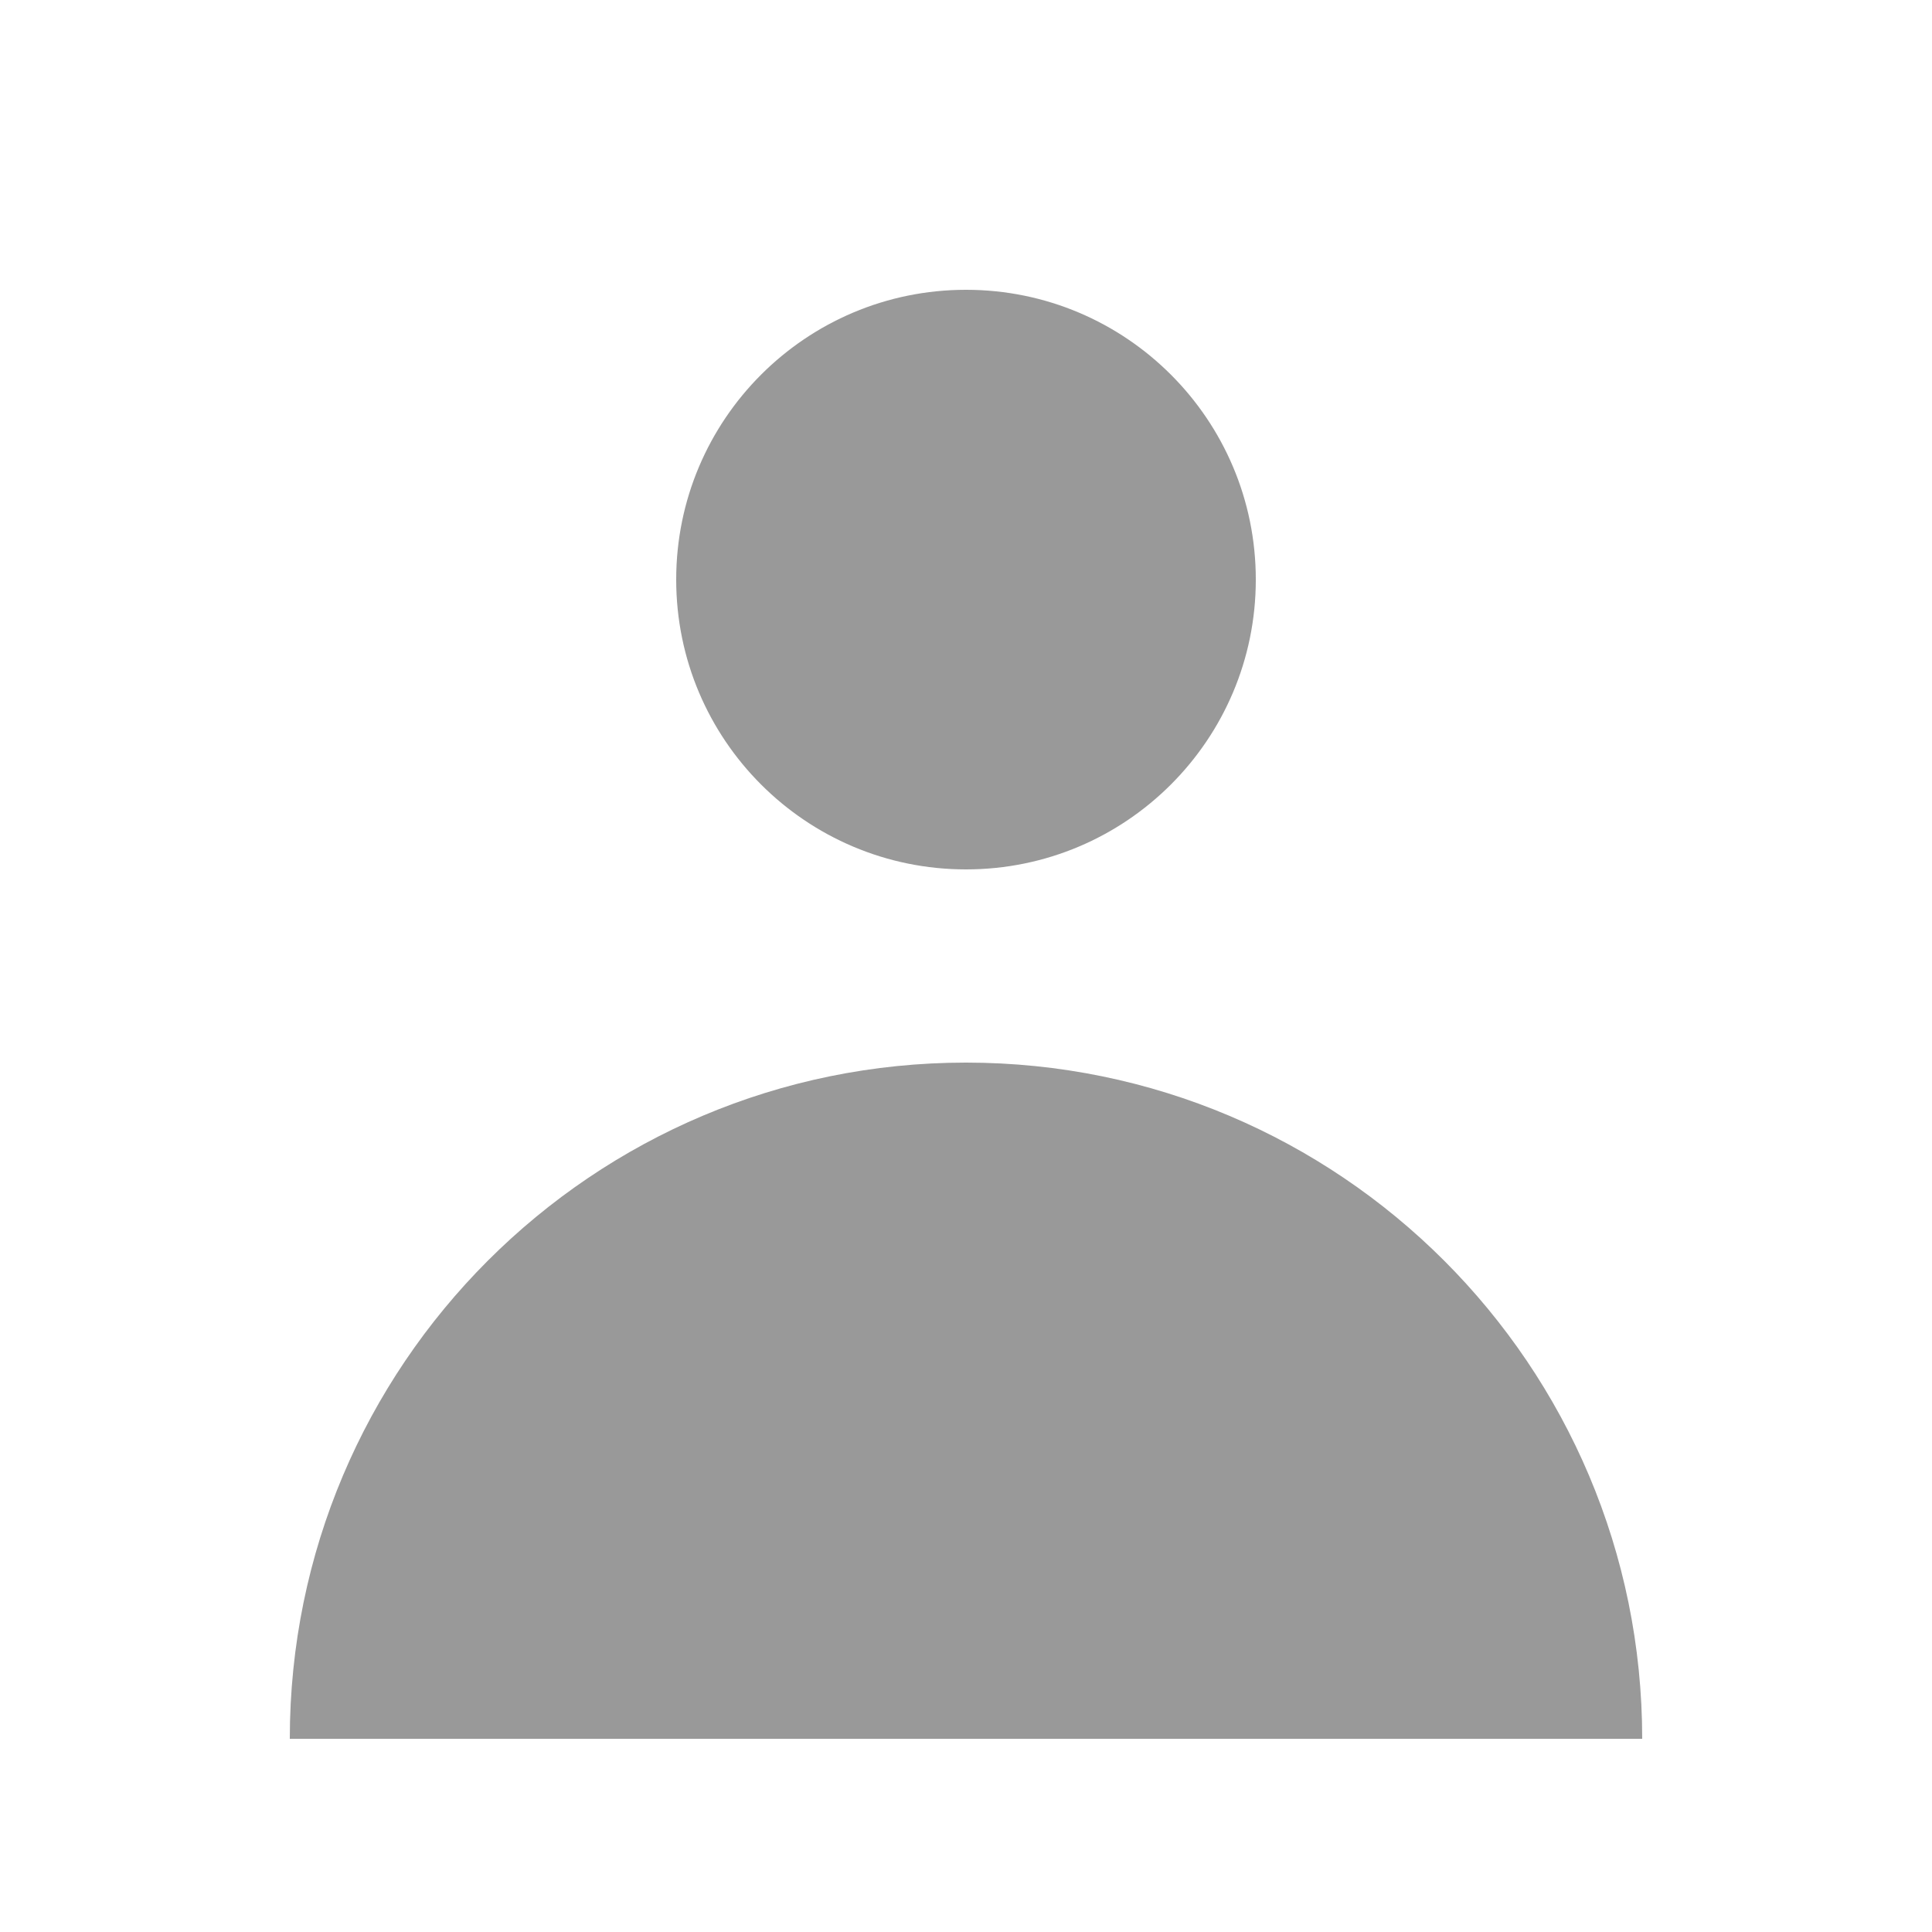
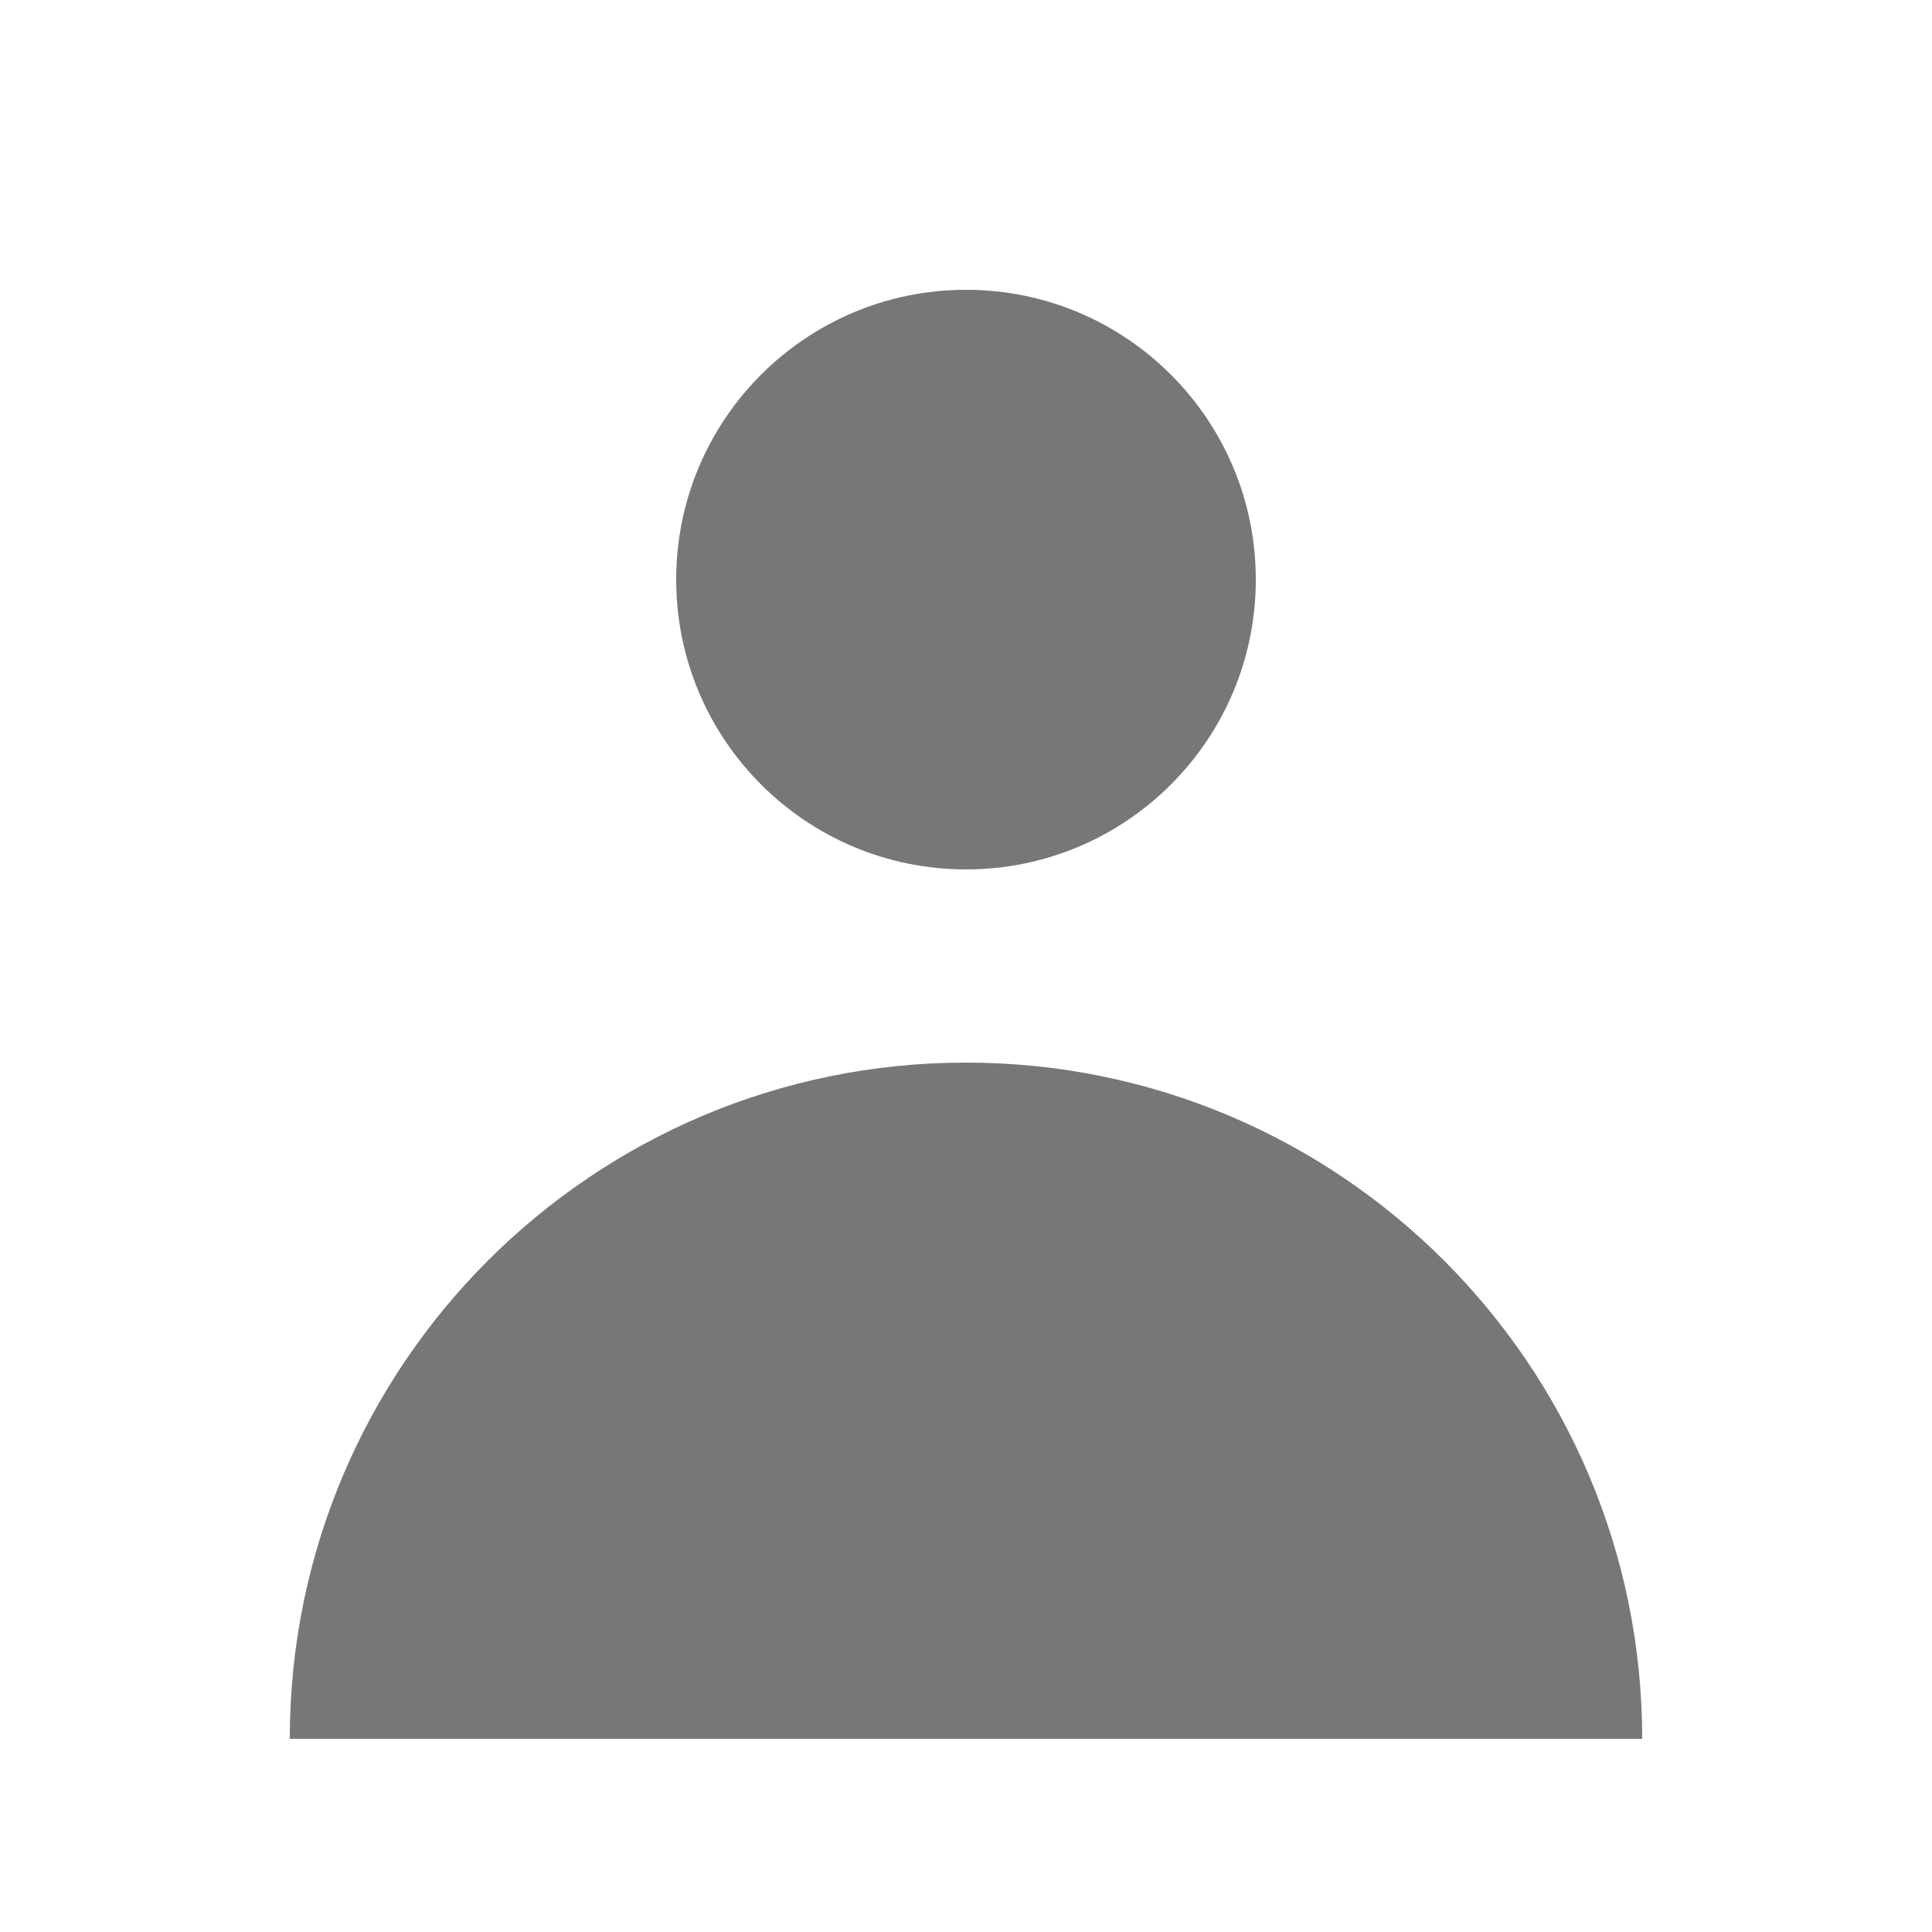
- <svg xmlns="http://www.w3.org/2000/svg" class="h-5 w-5" viewBox="0 0 20 20" fill="#999">
+ <svg xmlns="http://www.w3.org/2000/svg" class="h-5 w-5" viewBox="0 0 20 20" fill="#777">
  <path fill-rule="evenodd" d="M10 9a3 3 0 100-6 3 3 0 000 6zm-7 9a7 7 0 1114 0H3z" clip-rule="evenodd" />
</svg>
